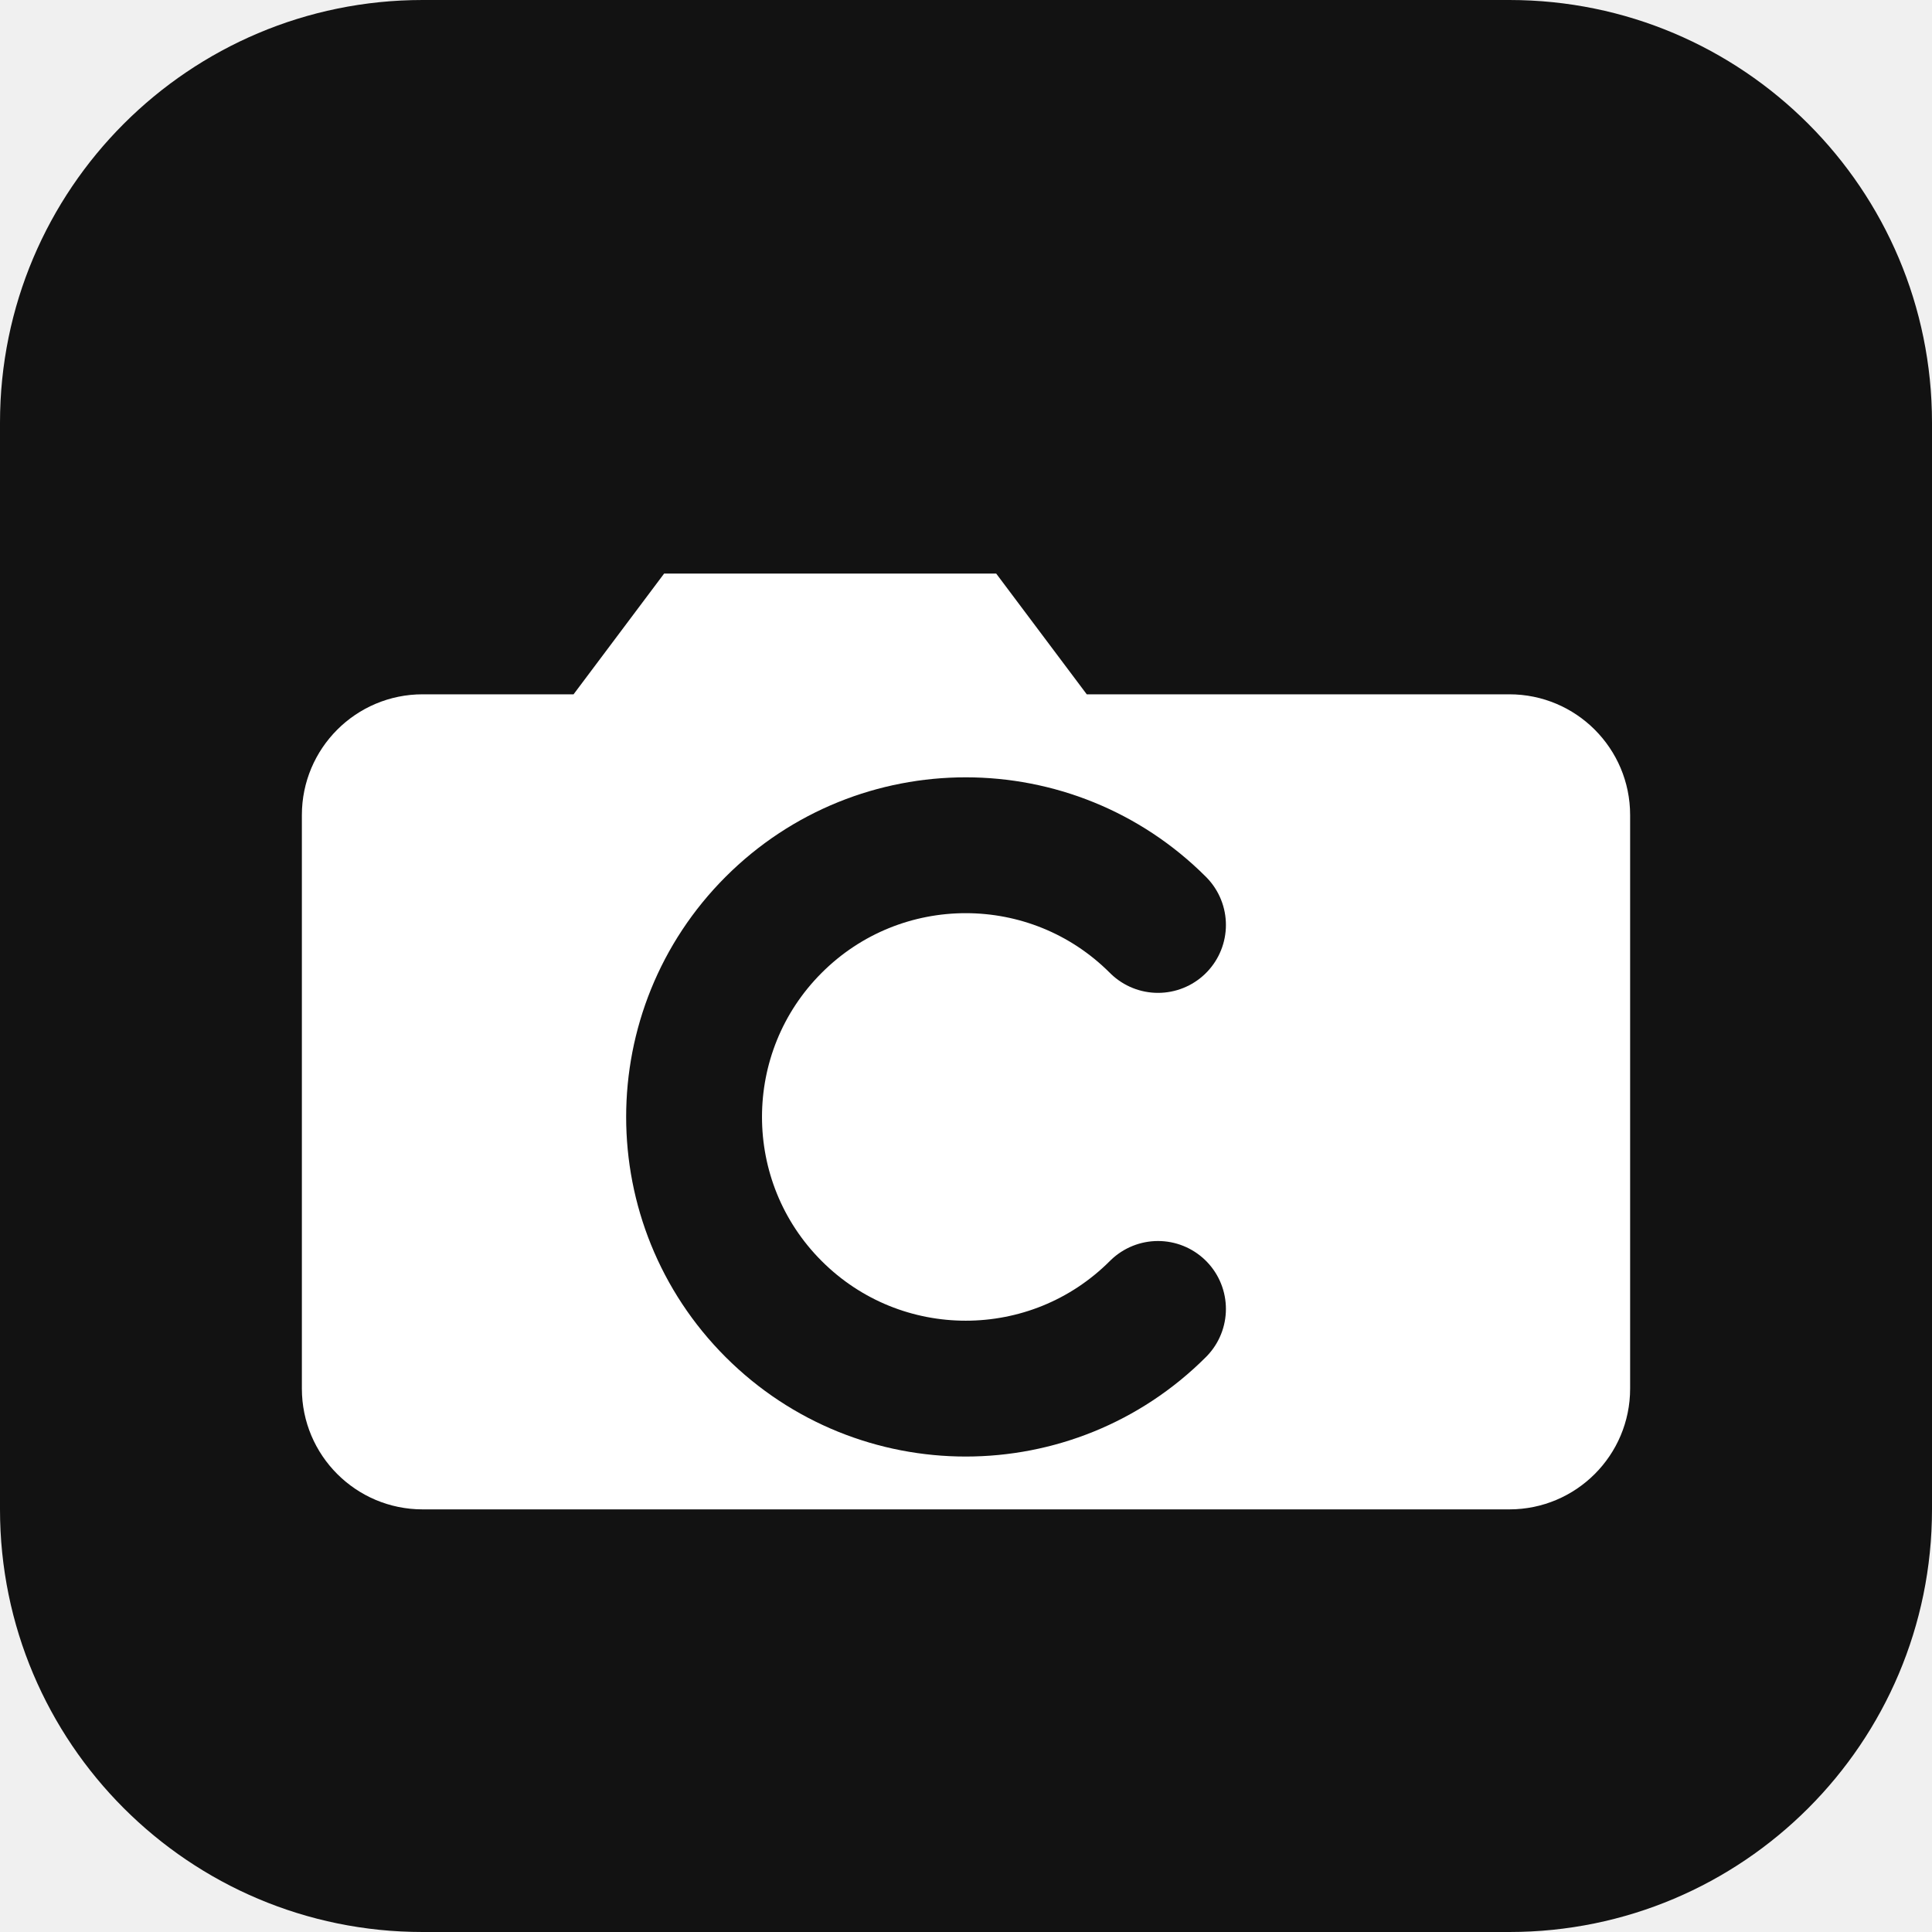
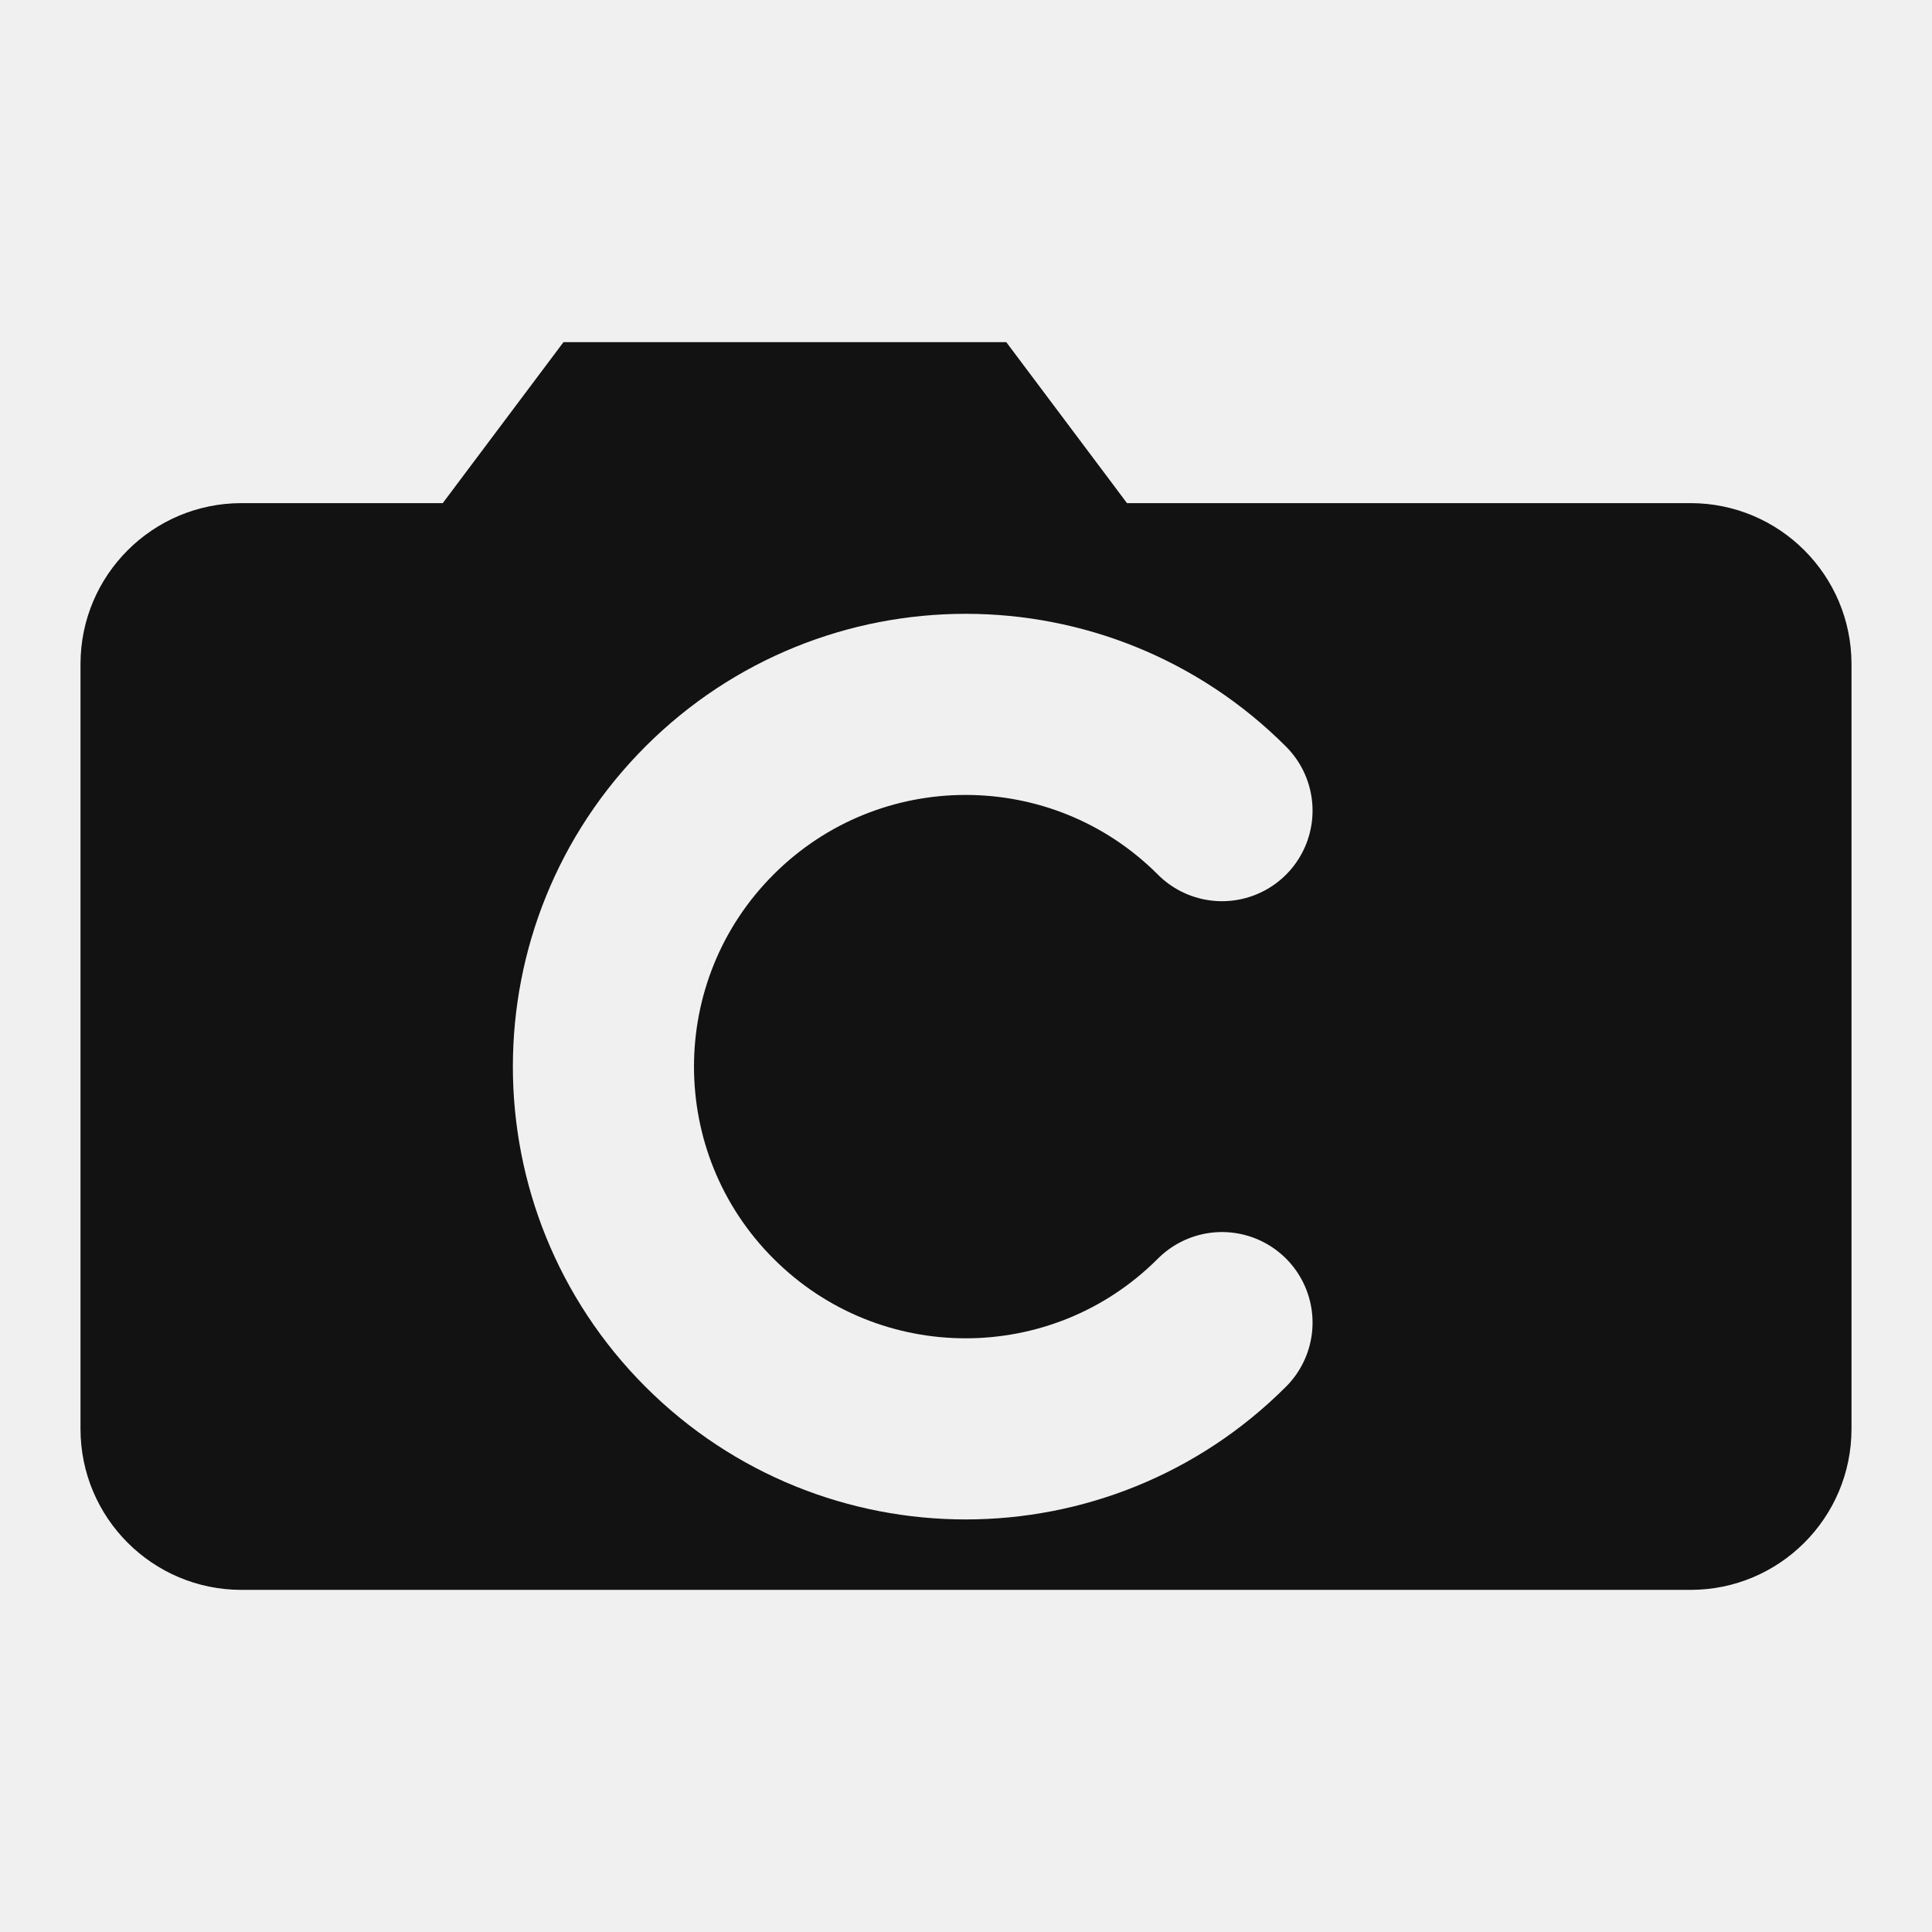
- <svg xmlns="http://www.w3.org/2000/svg" viewBox="0 0 32 32">
-   <rect width="32" height="32" rx="7" fill="#121212" />
-   <path d="M11 9.5h5.5l1.5 2H25a2 2 0 0 1 2 2V23a2 2 0 0 1-2 2H7a2 2 0 0 1-2-2v-9.5a2 2 0 0 1 2-2h2.5z" fill="#ffffff" />
-   <path d="M19.18 15.32A4.5 4.5 0 1 0 19.18 21.68" fill="none" stroke="#121212" stroke-width="2.25" stroke-linecap="round" />
+ <svg xmlns="http://www.w3.org/2000/svg" viewBox="4 5.25 24 24">
+   <style>
+     .camera { fill: #121212; }
+     @media (prefers-color-scheme: dark) {
+       .camera { fill: #ffffff; }
+     }
+   </style>
+   <mask id="lens" maskUnits="userSpaceOnUse" x="0" y="0" width="32" height="32">
+     <rect width="32" height="32" fill="#ffffff" />
+     <path d="M19.18 15.32A4.5 4.5 0 1 0 19.18 21.68" fill="none" stroke="#000000" stroke-width="2.25" stroke-linecap="round" />
+   </mask>
+   <path class="camera" mask="url(#lens)" d="M11 9.5h5.5l1.5 2H25a2 2 0 0 1 2 2V23a2 2 0 0 1-2 2H7a2 2 0 0 1-2-2v-9.5a2 2 0 0 1 2-2h2.5z" />
</svg>
